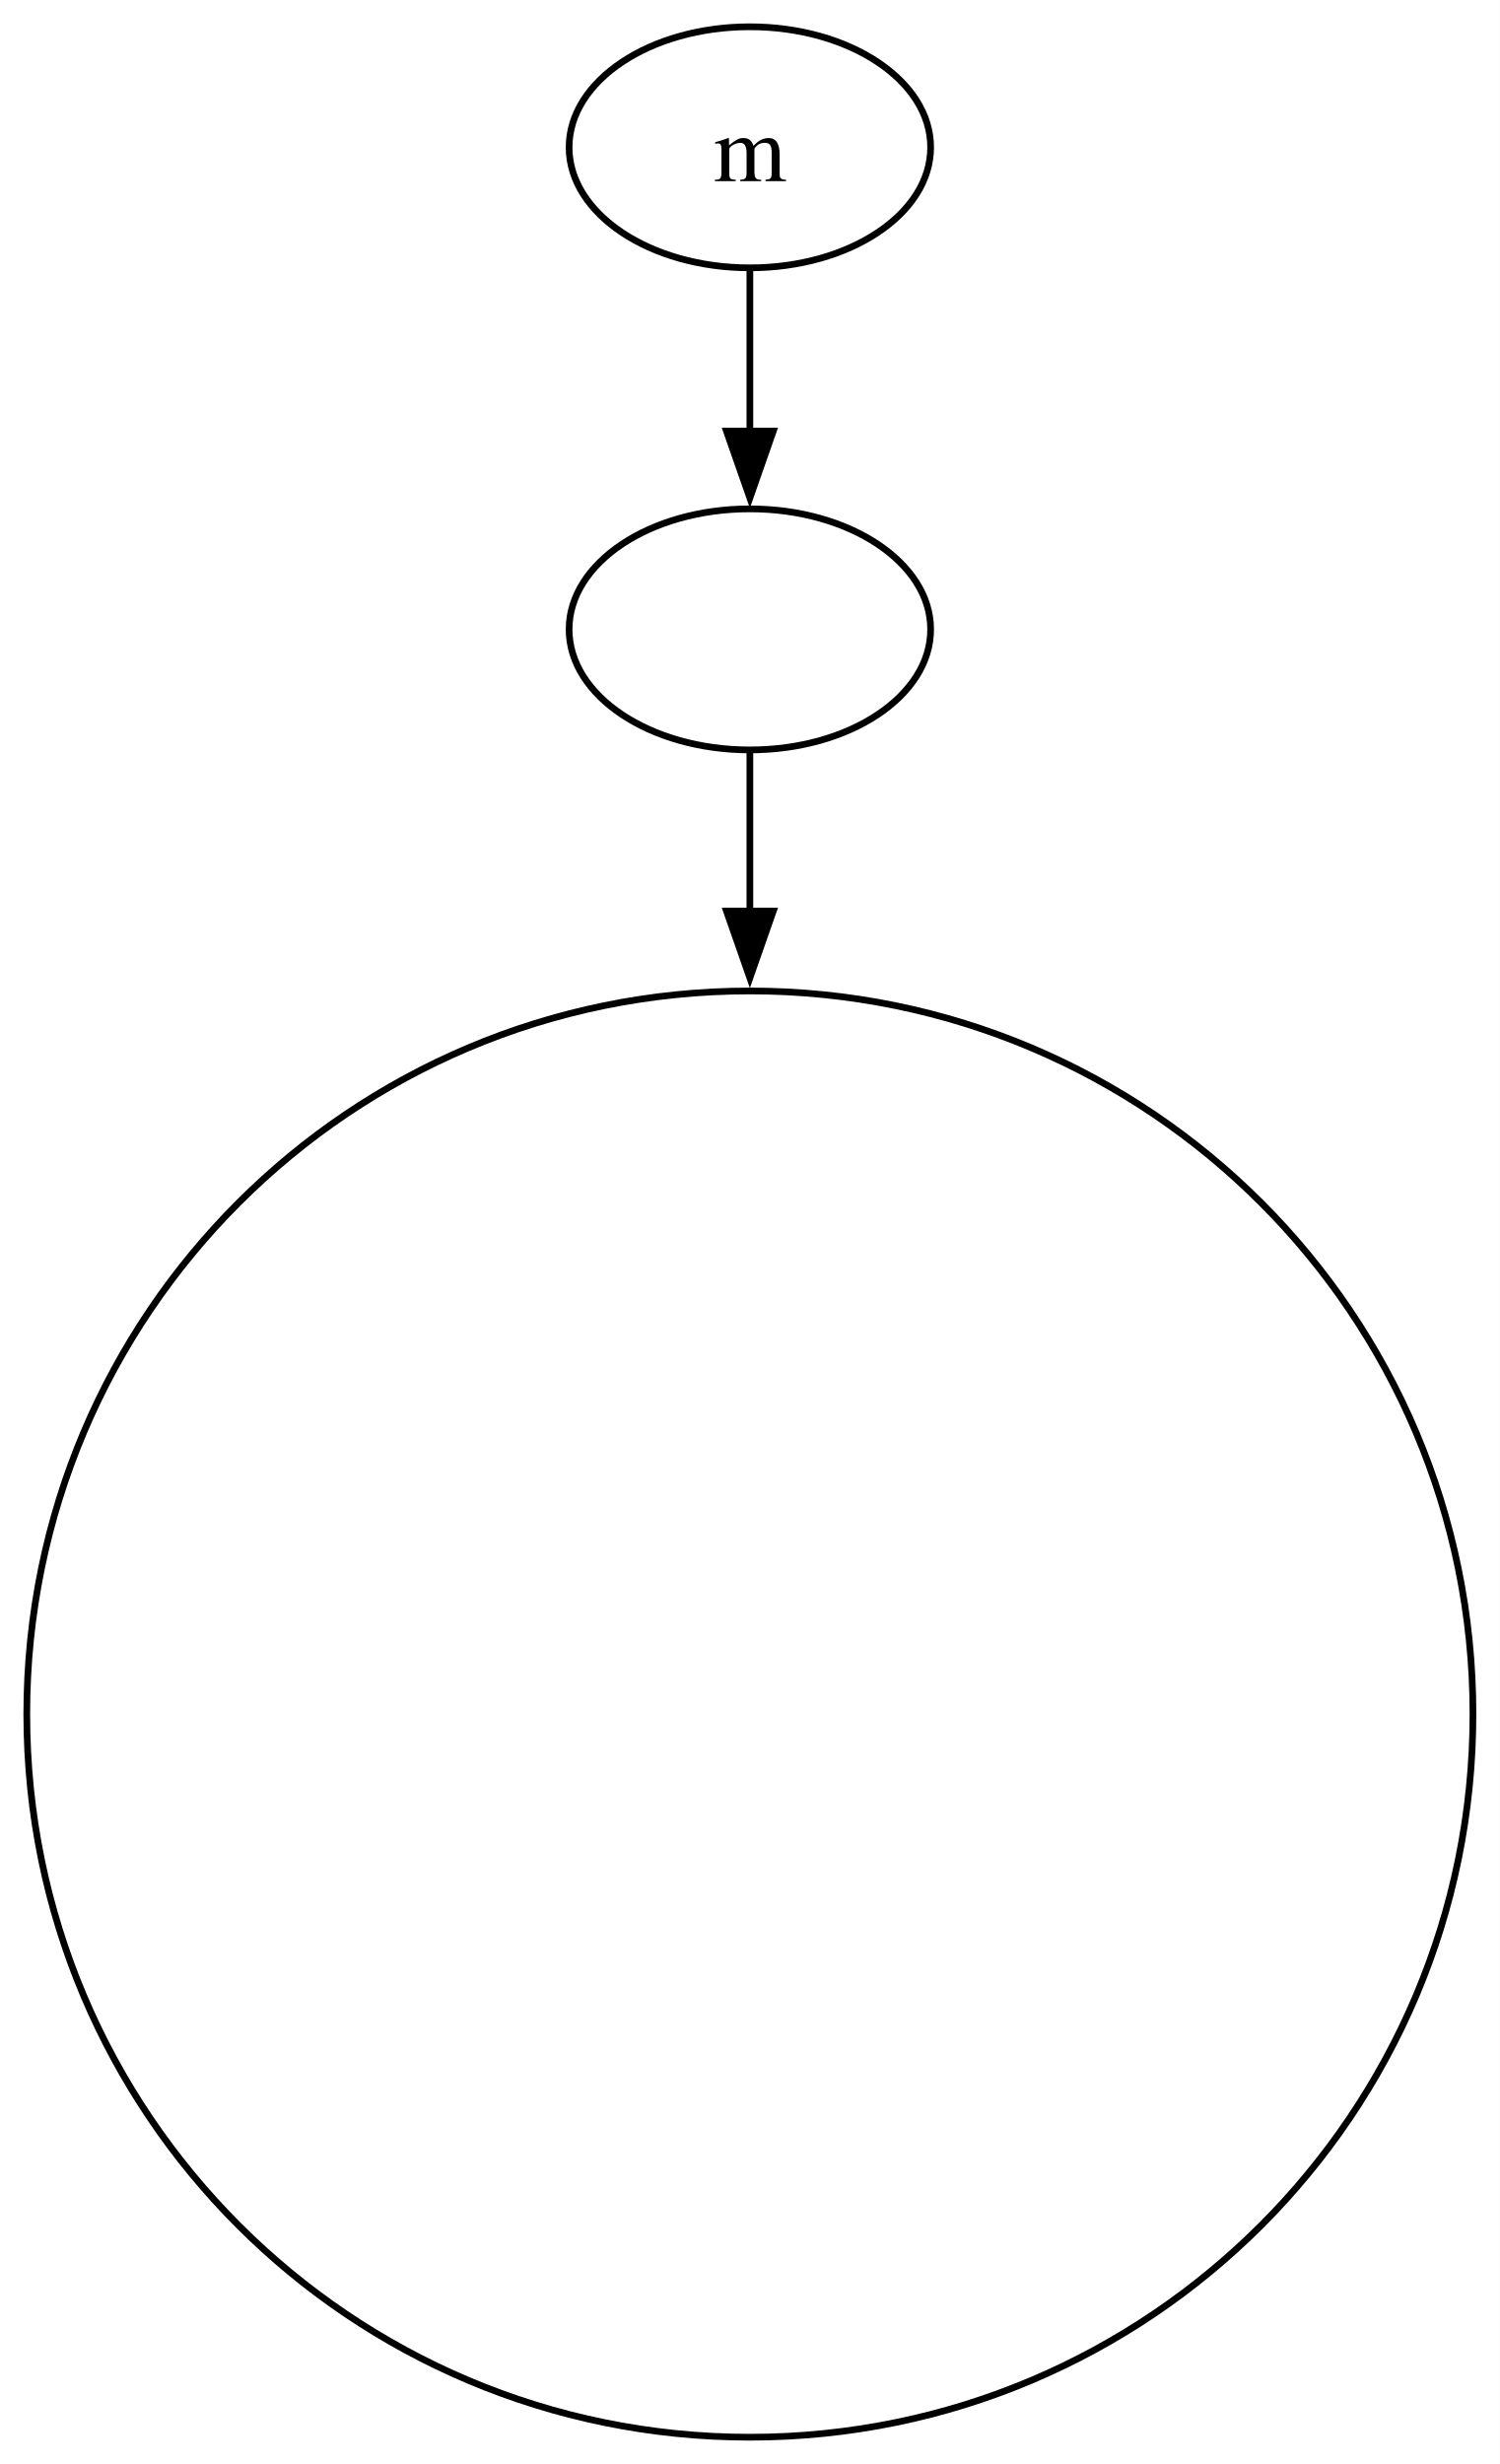
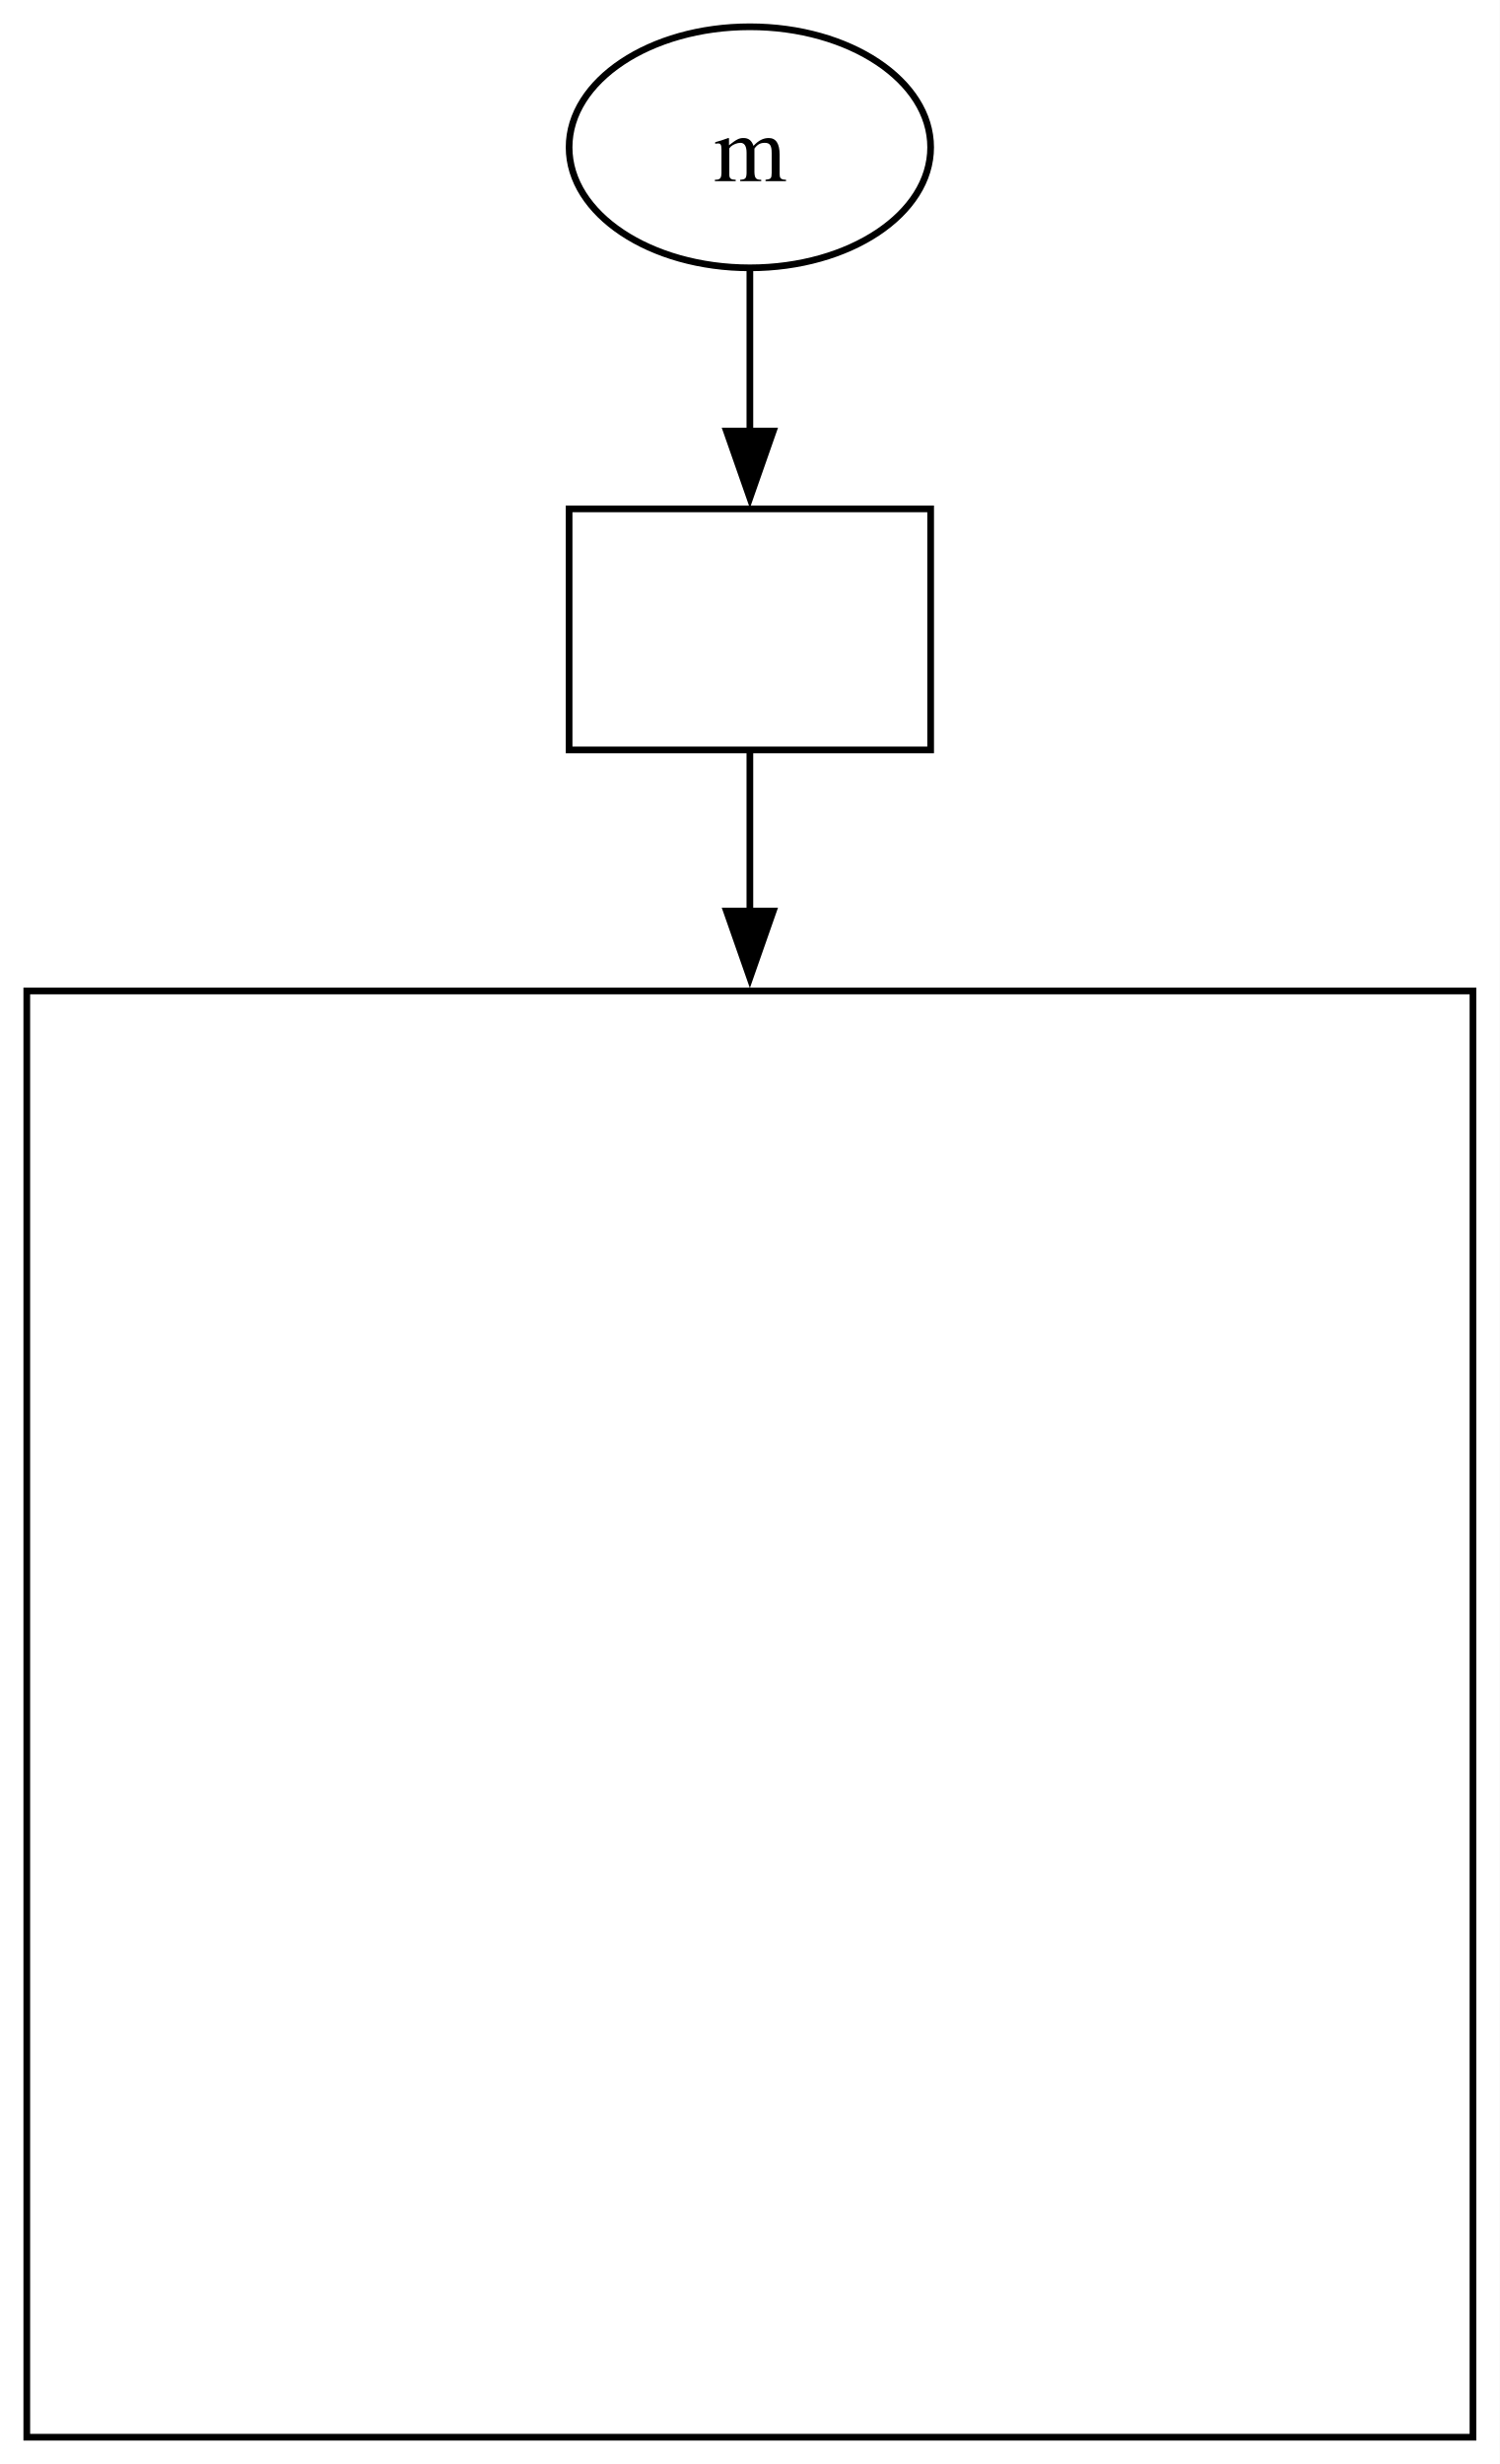
<svg xmlns="http://www.w3.org/2000/svg" width="224pt" height="368pt" viewBox="0.00 0.00 224.00 368.00">
  <g id="graph0" class="graph" transform="scale(1 1) rotate(0) translate(4 364)">
    <polygon fill="white" stroke="none" points="-4,4 -4,-364 220,-364 220,4 -4,4" />
    <g id="node1" class="node">
-       <ellipse fill="none" stroke="black" cx="108" cy="-270" rx="27" ry="18" />
+       <polygon fill="none" stroke="black" points="135,-288 81,-288 81,-252 135,-252 135,-288" />
    </g>
    <g id="node2" class="node">
-       <ellipse fill="none" stroke="black" cx="108" cy="-108" rx="108" ry="108" />
+       <polygon fill="none" stroke="black" points="216,-216 0,-216 0,0 216,0 216,-216" />
    </g>
    <g id="edge2" class="edge">
      <path fill="none" stroke="black" d="M108,-251.57C108,-244.95 108,-236.81 108,-227.8" />
      <polygon fill="black" stroke="black" points="111.5,-227.94 108,-217.94 104.5,-227.94 111.5,-227.94" />
    </g>
    <g id="node3" class="node">
      <ellipse fill="none" stroke="black" cx="108" cy="-342" rx="27" ry="18" />
      <text xml:space="preserve" text-anchor="middle" x="108" y="-336.95" font-family="Times,serif" font-size="14.00">m</text>
    </g>
    <g id="edge1" class="edge">
      <path fill="none" stroke="black" d="M108,-323.7C108,-316.41 108,-307.73 108,-299.54" />
      <polygon fill="black" stroke="black" points="111.5,-299.62 108,-289.62 104.5,-299.62 111.5,-299.62" />
    </g>
  </g>
</svg>
